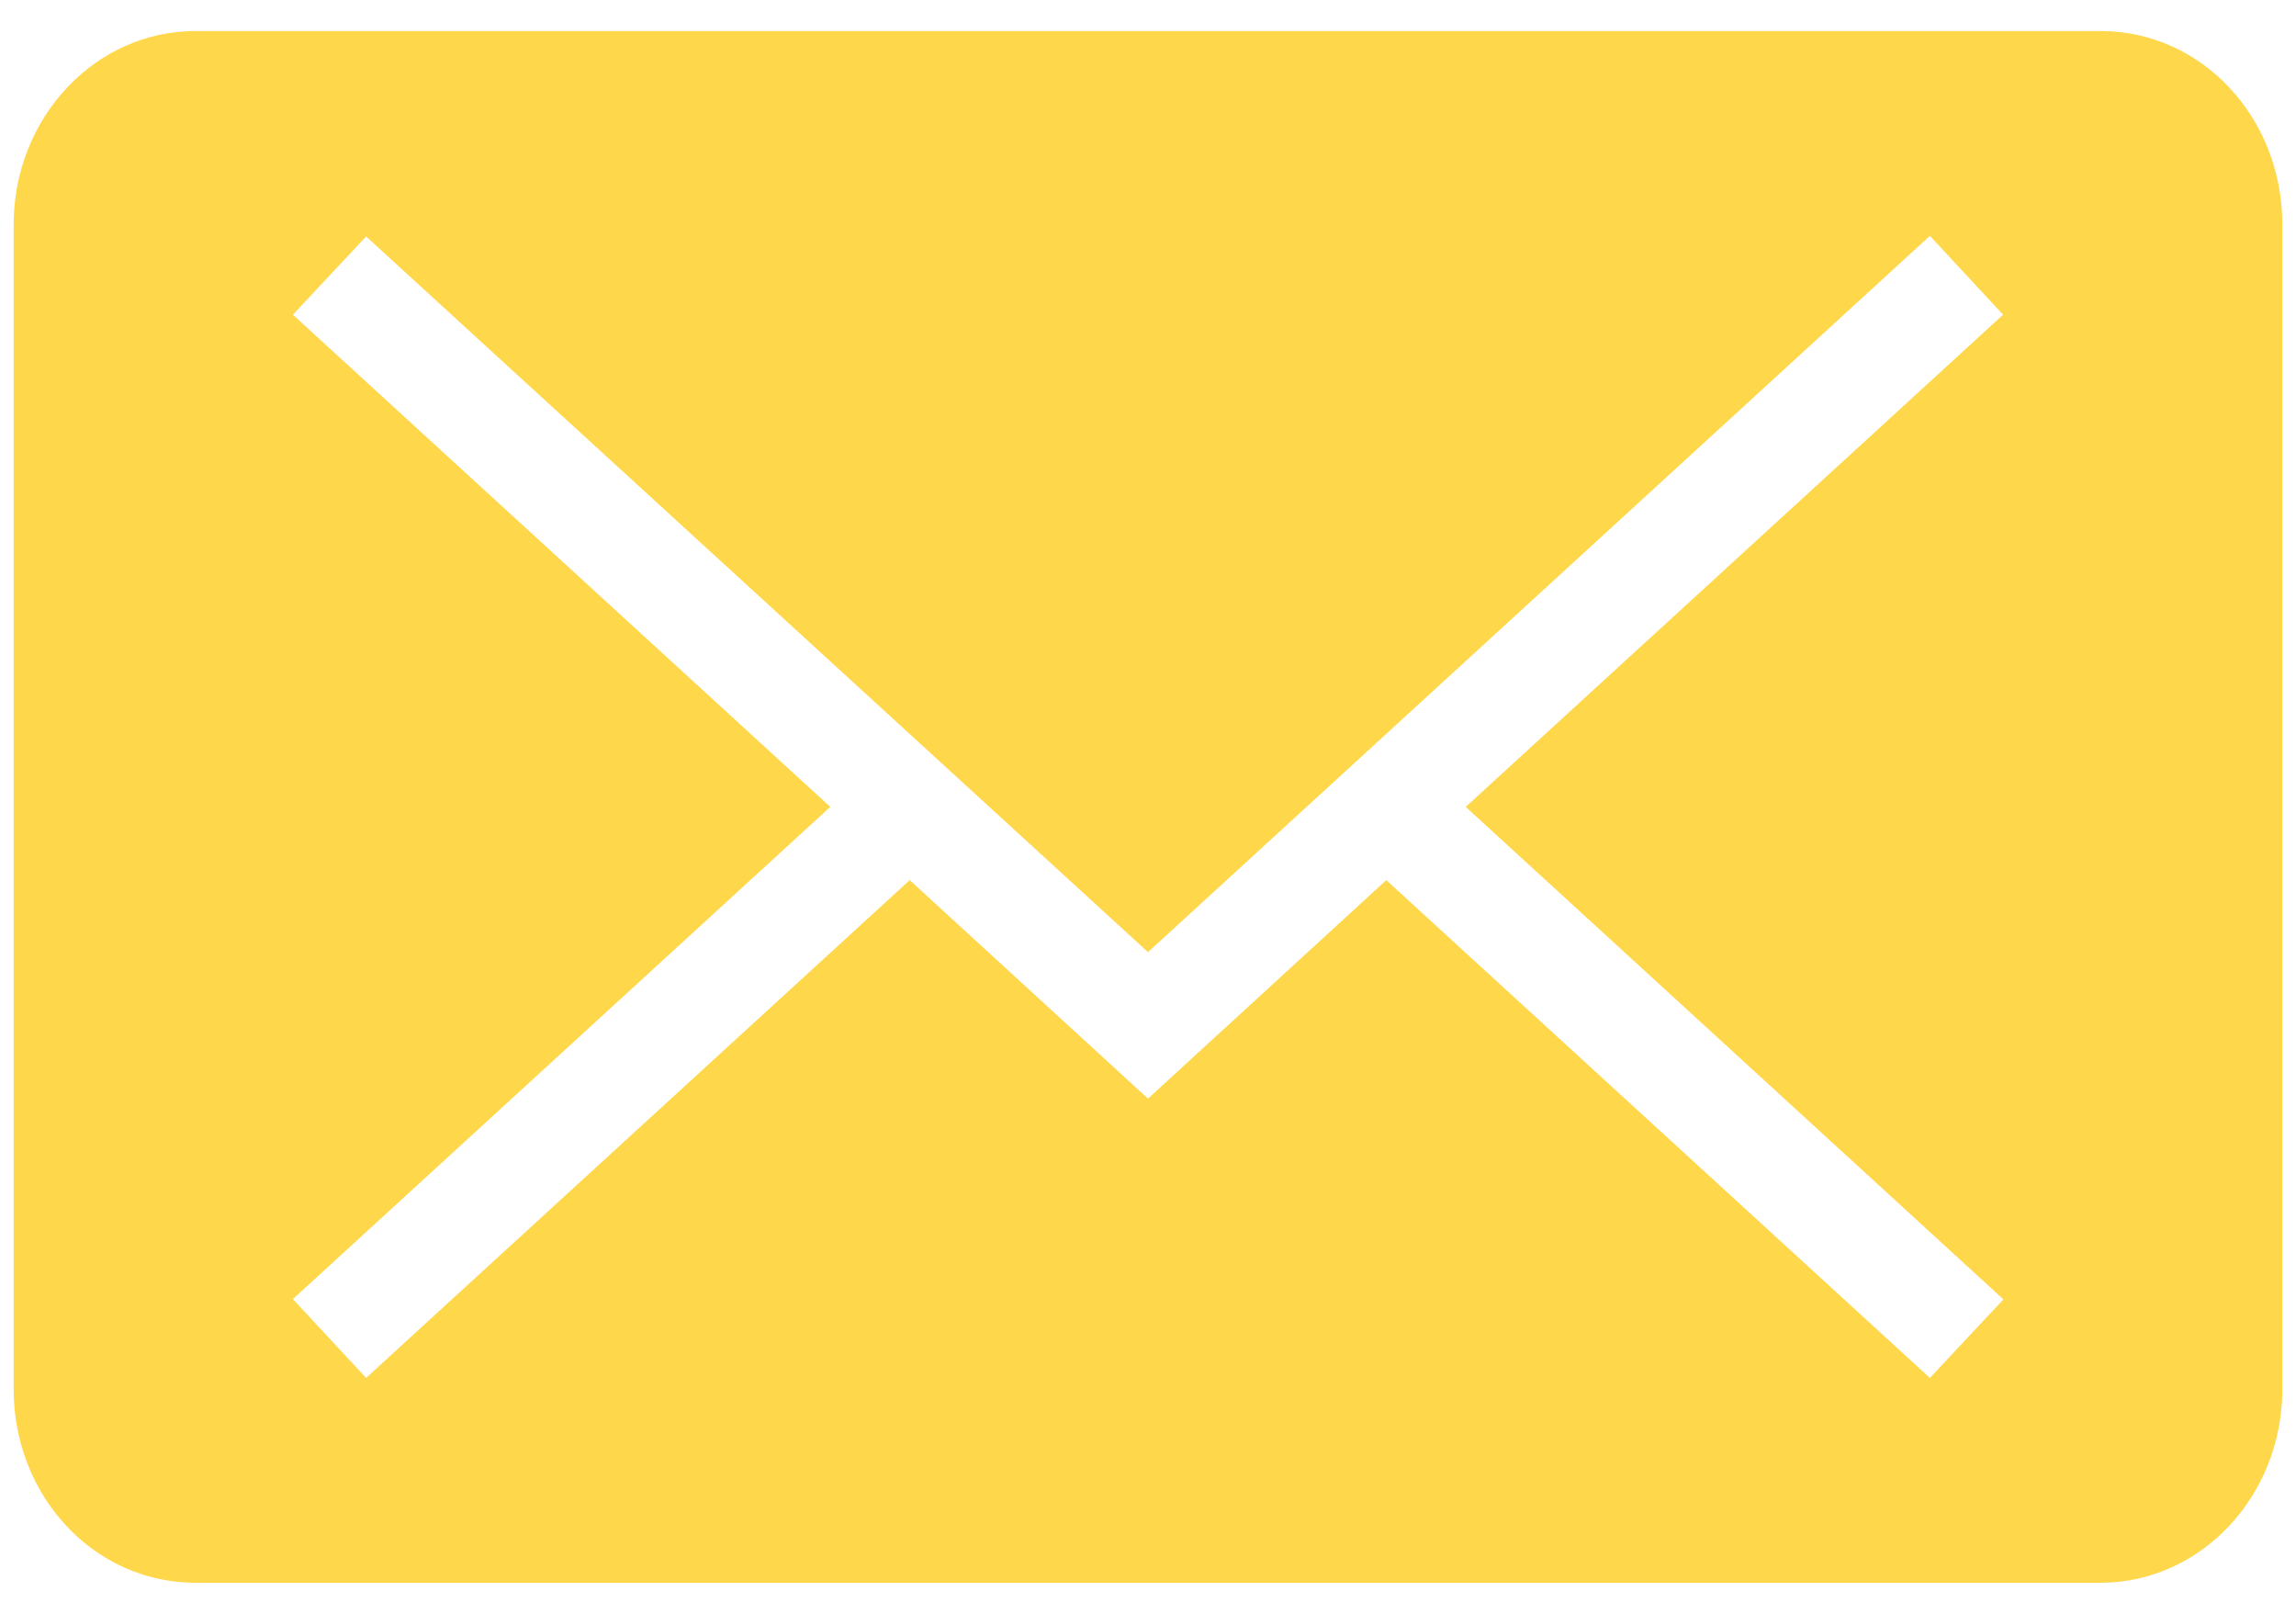
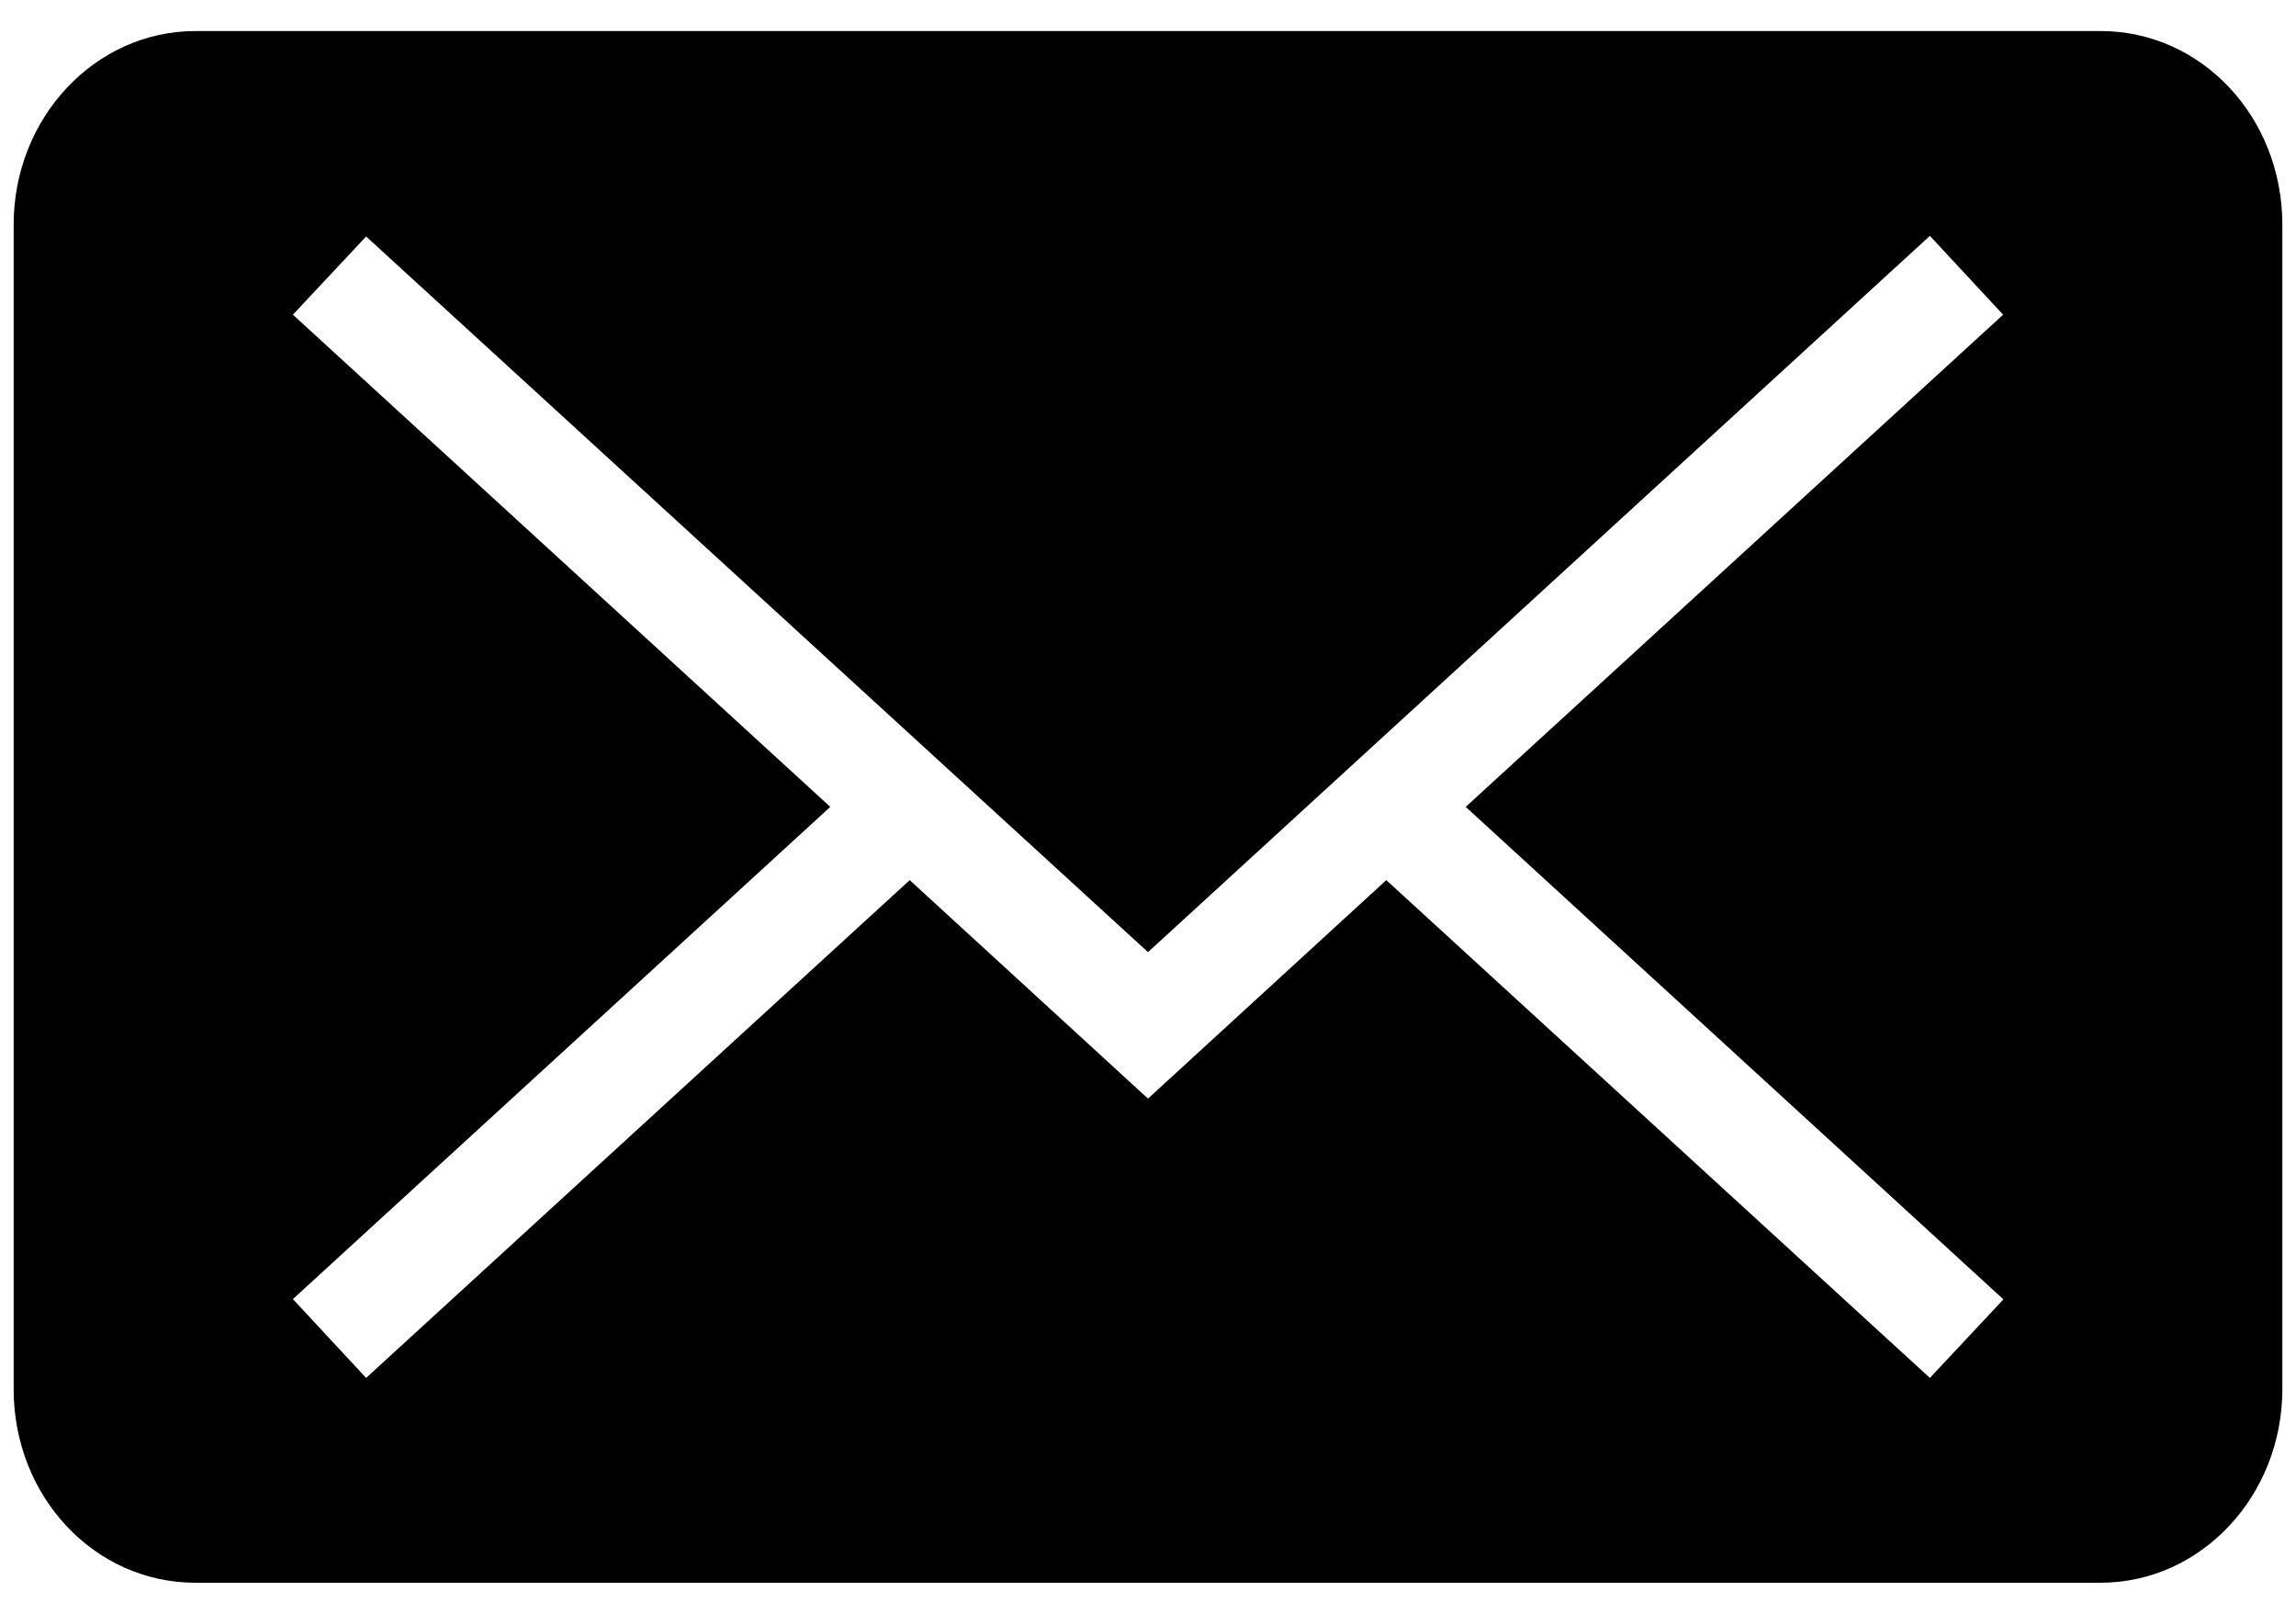
<svg xmlns="http://www.w3.org/2000/svg" width="37" height="26" fill="none">
-   <path fill-rule="evenodd" clip-rule="evenodd" d="M32.28 20.93L23.62 13l8.66-7.93L31.1 3.8 18.5 15.34 5.9 3.81 4.72 5.07 13.38 13l-8.66 7.93L5.9 22.2l8.76-8.02 3.84 3.52 3.84-3.52 8.76 8.02 1.18-1.26zM3.15.5C1.53.5.22 1.9.22 3.62v18.76c0 1.73 1.3 3.12 2.93 3.12h30.7c1.62 0 2.93-1.4 2.93-3.12V3.62c0-1.73-1.3-3.12-2.93-3.12H3.15z" fill="#FFD74B" />
+   <path fill-rule="evenodd" clip-rule="evenodd" d="M32.28 20.93L23.62 13l8.66-7.93L31.1 3.8 18.5 15.34 5.9 3.81 4.72 5.07 13.38 13l-8.66 7.93L5.9 22.2l8.76-8.02 3.84 3.52 3.84-3.52 8.76 8.02 1.18-1.26zM3.15.5C1.53.5.22 1.9.22 3.62v18.76c0 1.73 1.3 3.12 2.93 3.12h30.7c1.62 0 2.93-1.4 2.93-3.12V3.62c0-1.73-1.3-3.12-2.93-3.12H3.15z" fill="currentColor" />
</svg>
